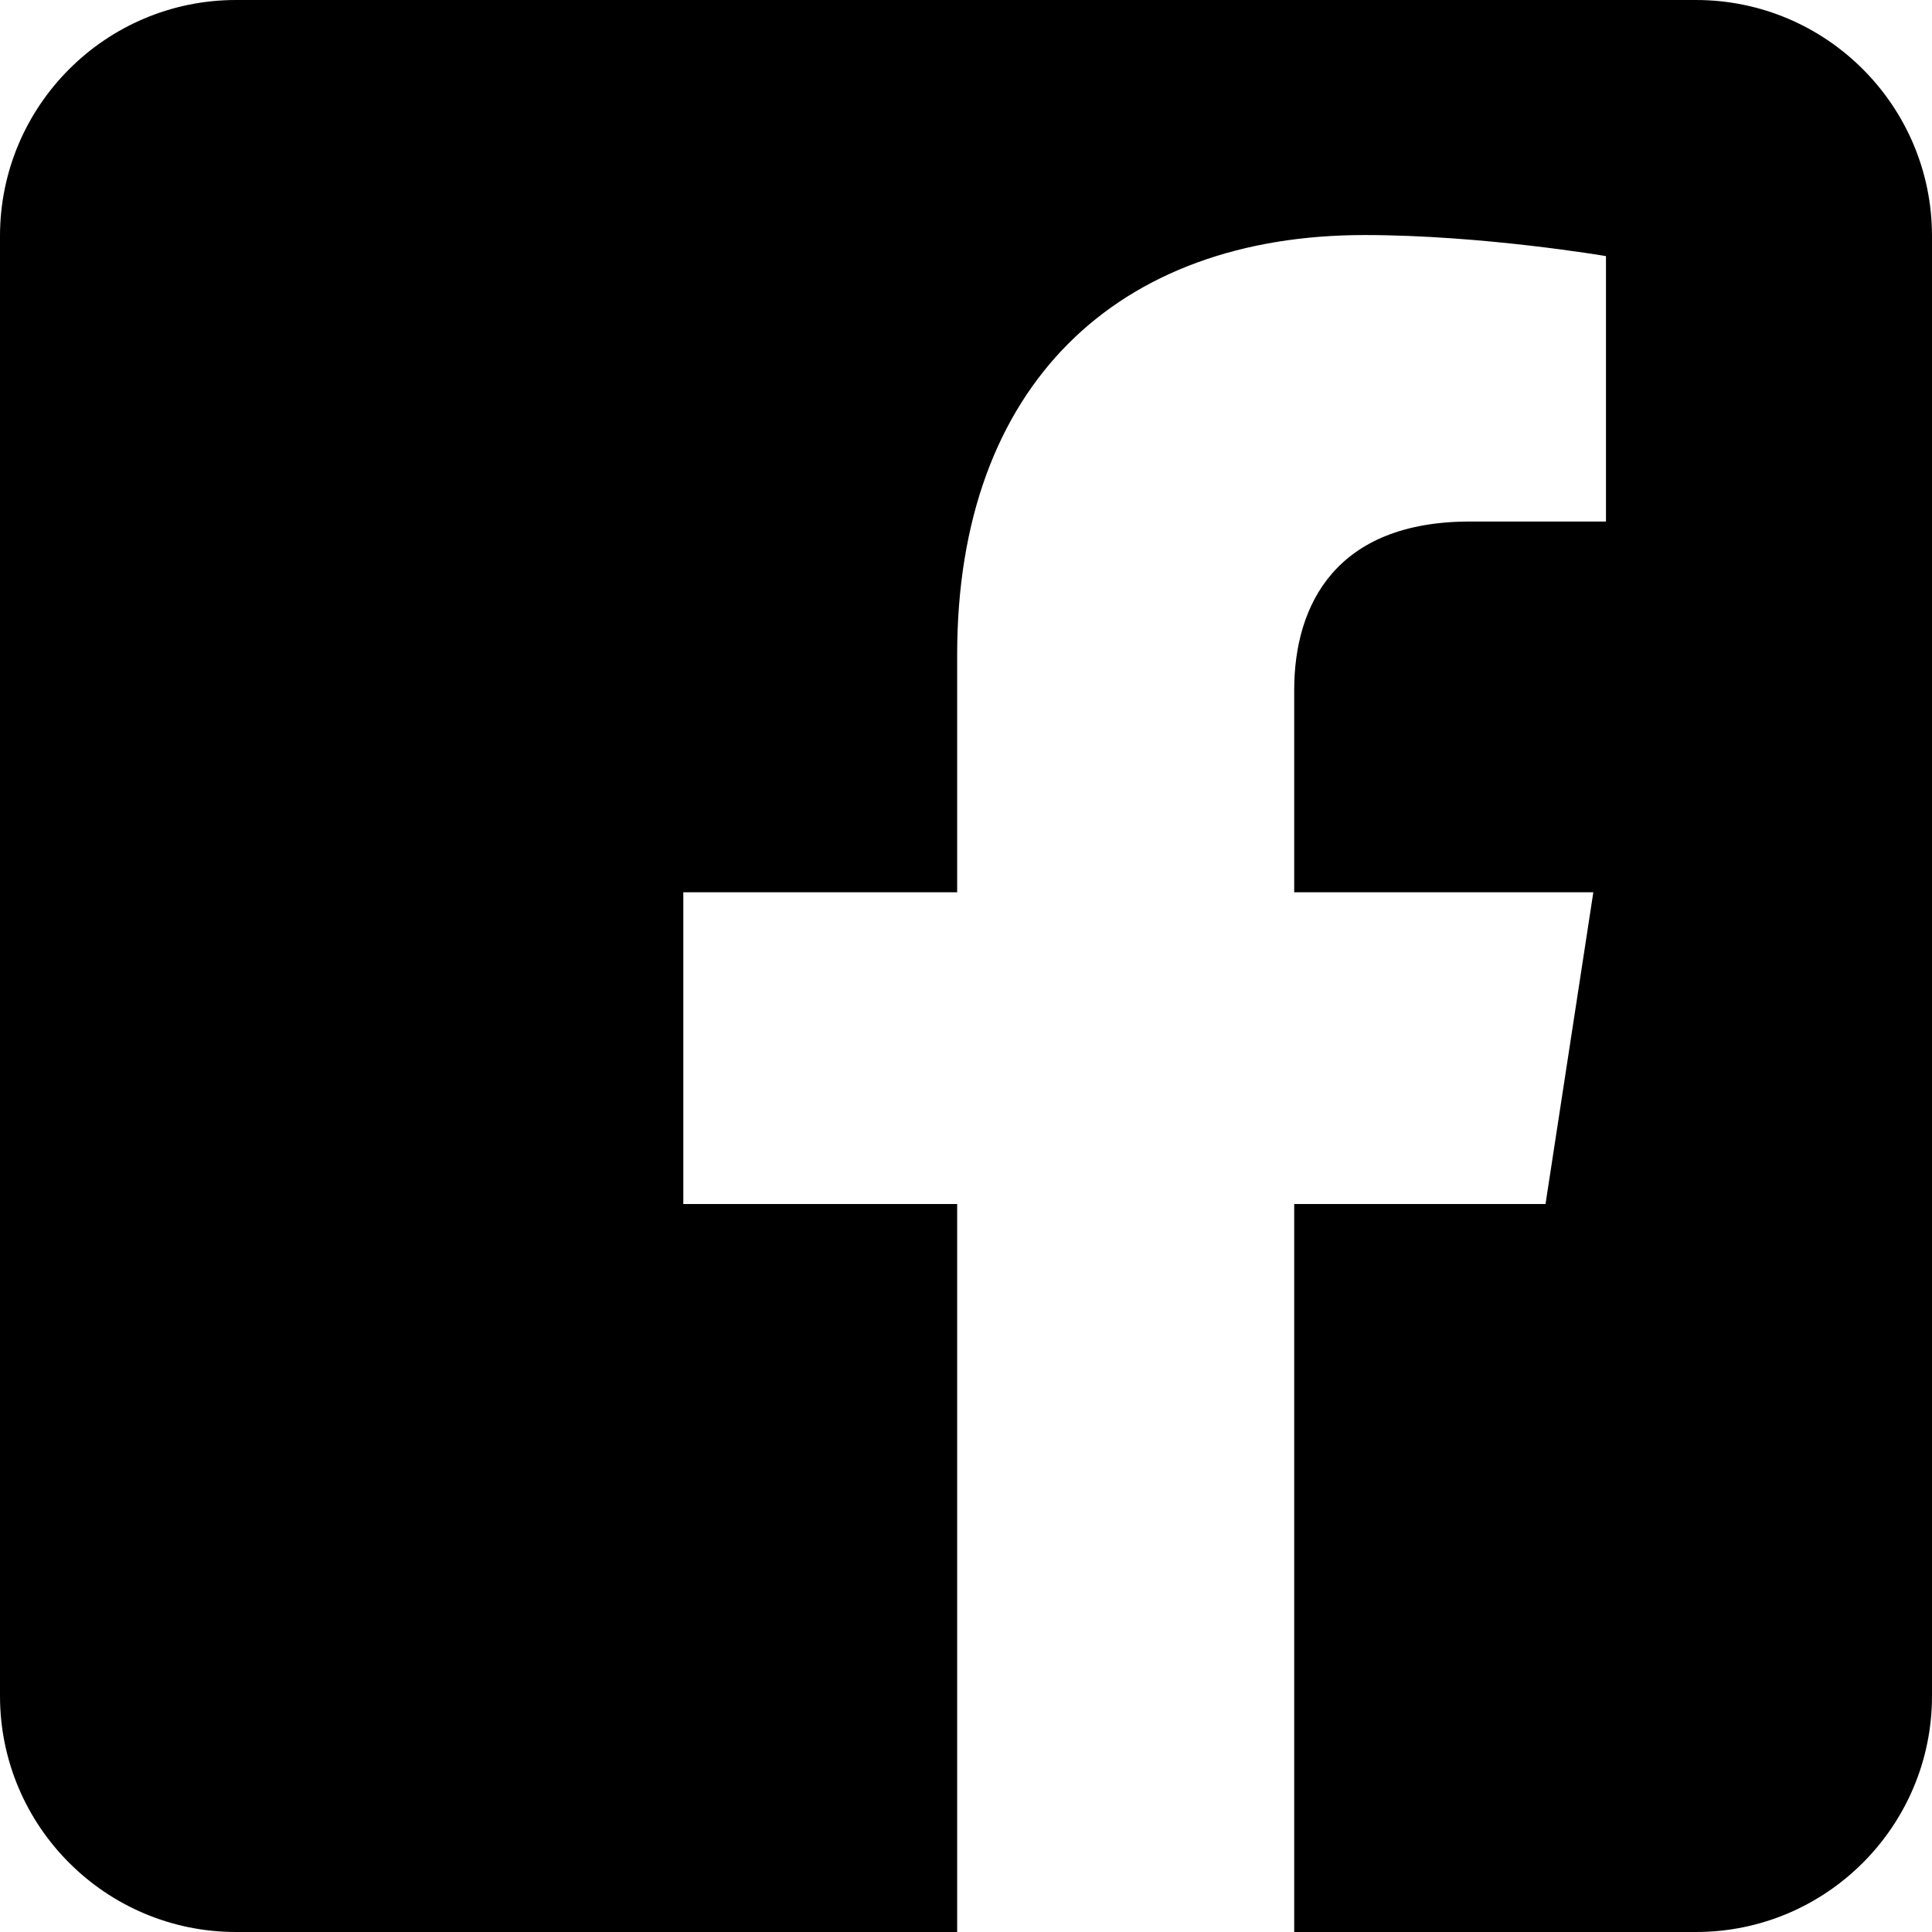
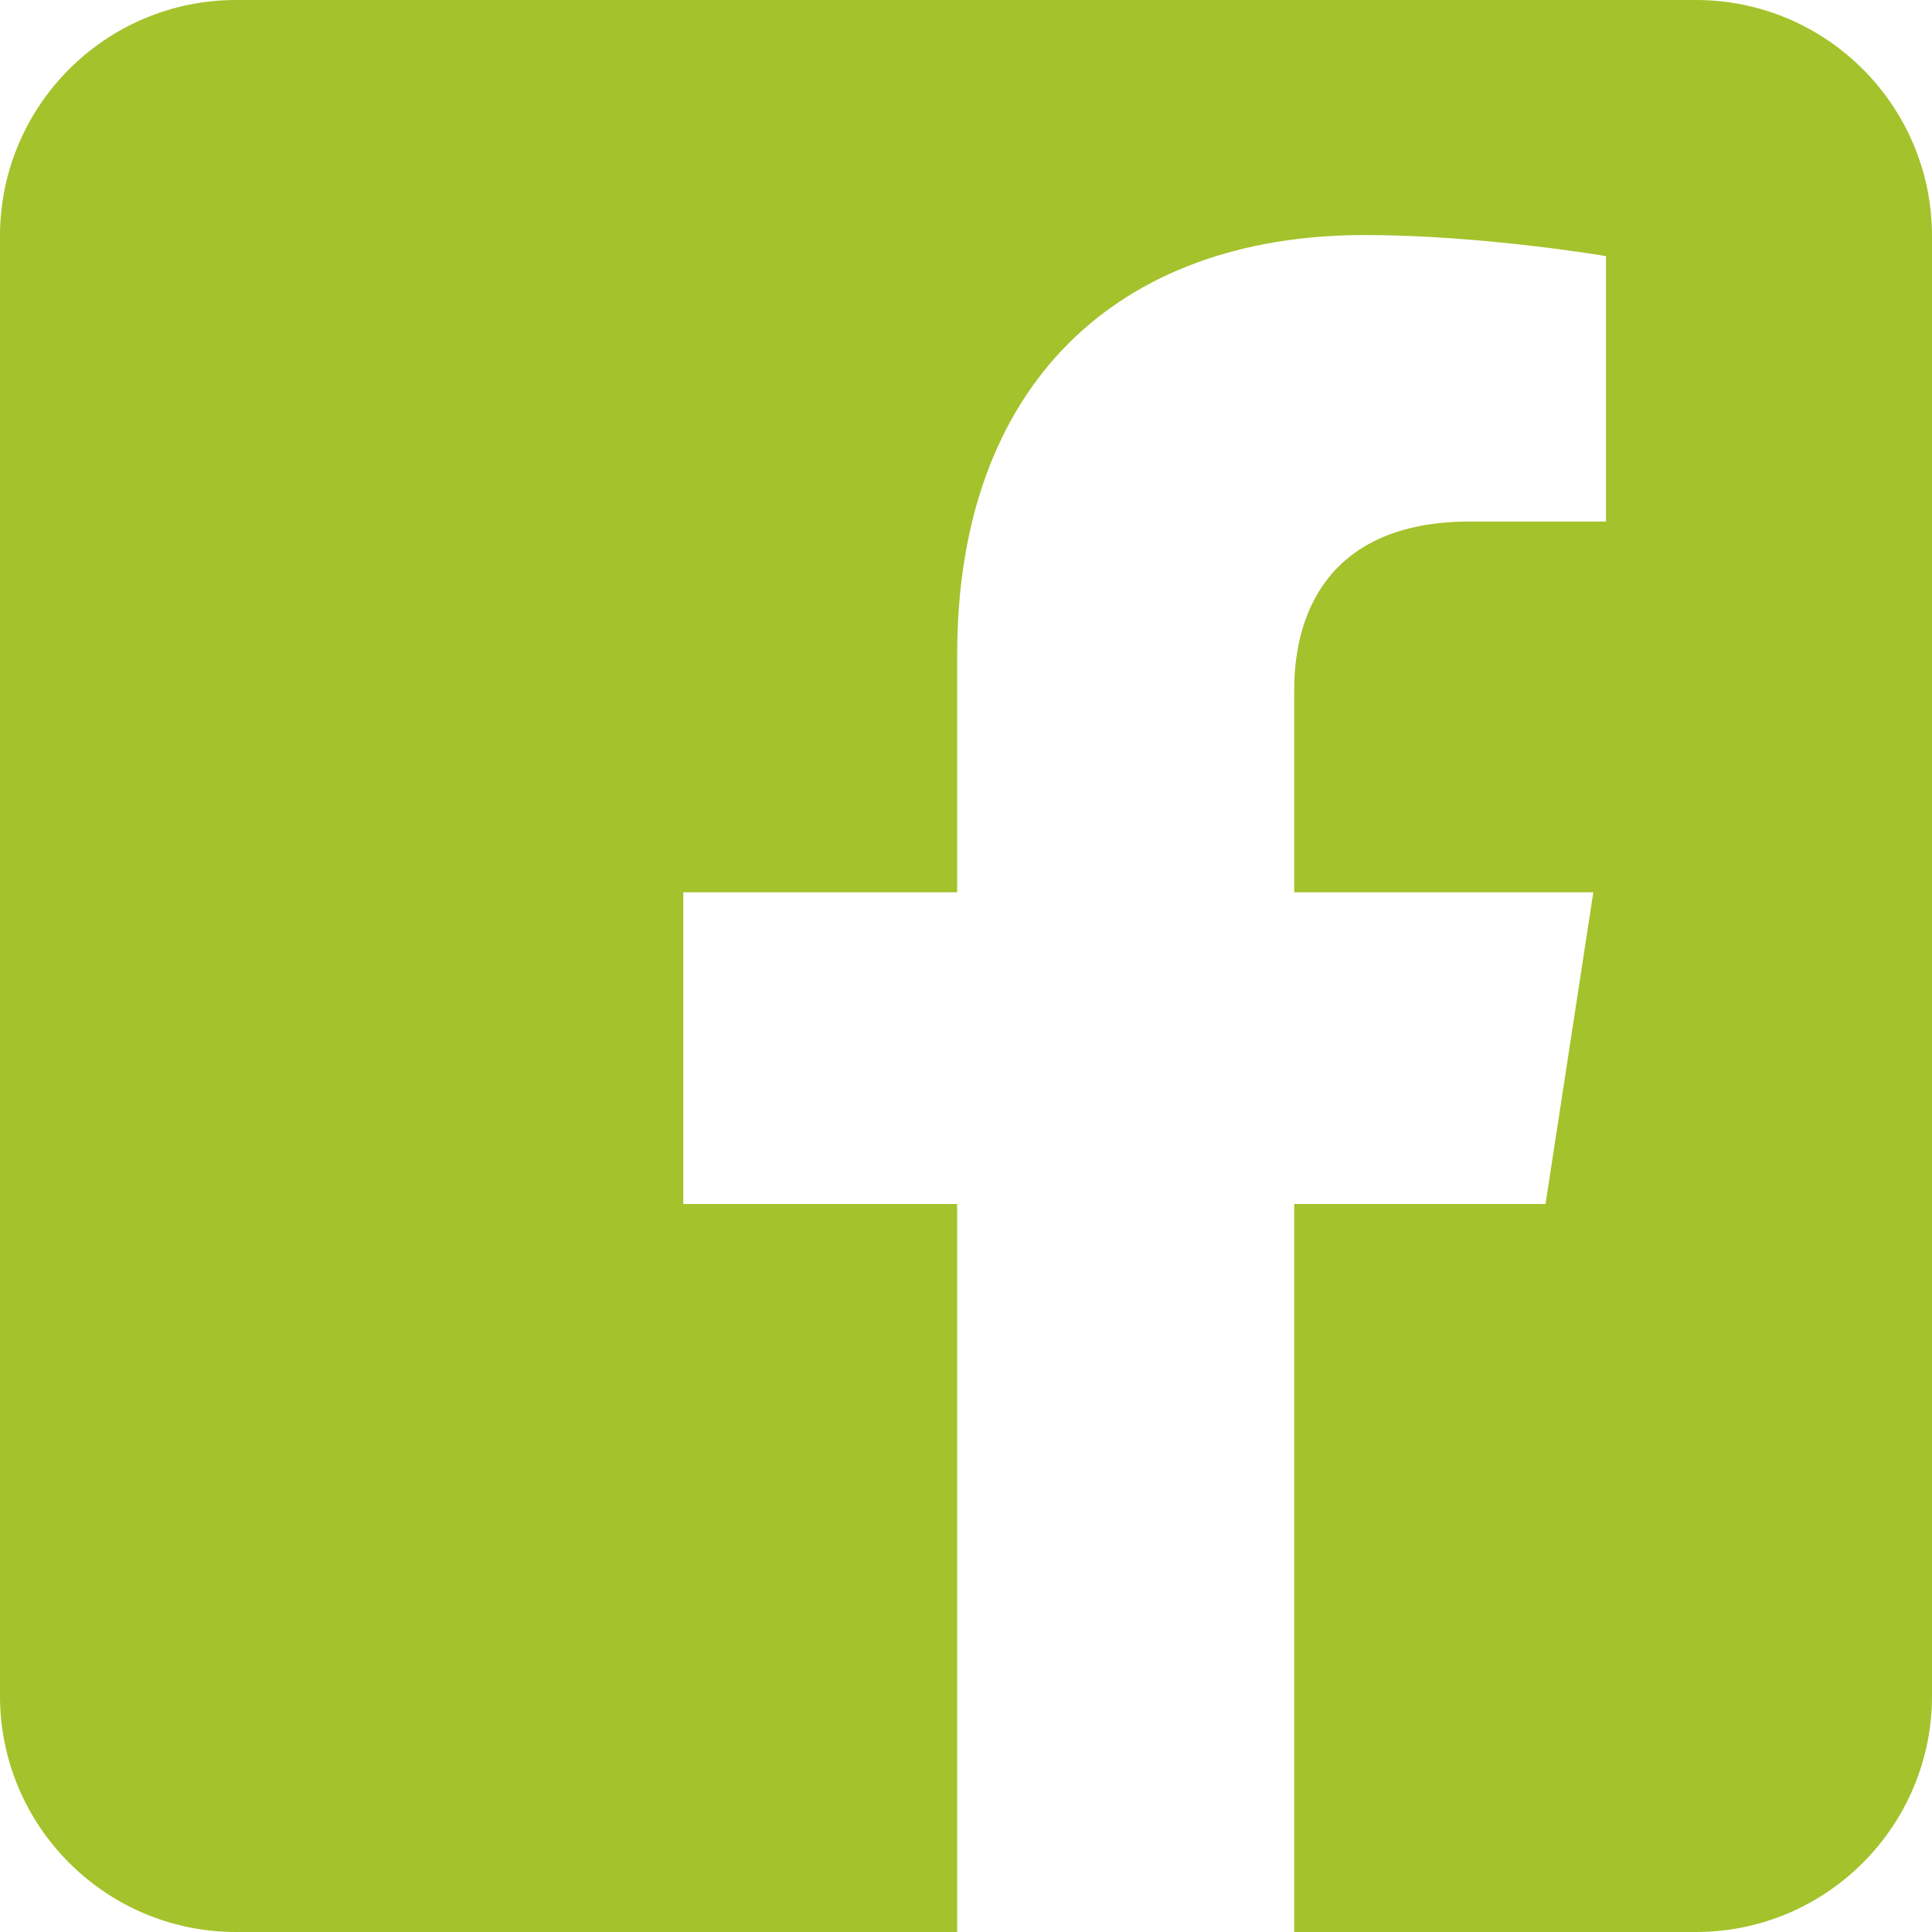
<svg xmlns="http://www.w3.org/2000/svg" height="100%" style="fill-rule:evenodd;clip-rule:evenodd;stroke-linejoin:round;stroke-miterlimit:2;" version="1.1" viewBox="0 0 512 512" width="100%" xml:space="preserve">
-   <path d="M449.446,0c34.525,0 62.554,28.03 62.554,62.554l0,386.892c0,34.524 -28.03,62.554 -62.554,62.554l-106.468,0l0,-192.915l66.6,0l12.672,-82.621l-79.272,0l0,-53.617c0,-22.603 11.073,-44.636 46.58,-44.636l36.042,0l0,-70.34c0,0 -32.71,-5.582 -63.982,-5.582c-65.288,0 -107.96,39.569 -107.96,111.204l0,62.971l-72.573,0l0,82.621l72.573,0l0,192.915l-191.104,0c-34.524,0 -62.554,-28.03 -62.554,-62.554l0,-386.892c0,-34.524 28.029,-62.554 62.554,-62.554l386.892,0Z" />
+   <path style="fill:#A4C22C;" d="M449.446,0c34.525,0 62.554,28.03 62.554,62.554l0,386.892c0,34.524 -28.03,62.554 -62.554,62.554l-106.468,0l0,-192.915l66.6,0l12.672,-82.621l-79.272,0l0,-53.617c0,-22.603 11.073,-44.636 46.58,-44.636l36.042,0l0,-70.34c0,0 -32.71,-5.582 -63.982,-5.582c-65.288,0 -107.96,39.569 -107.96,111.204l0,62.971l-72.573,0l0,82.621l72.573,0l0,192.915l-191.104,0c-34.524,0 -62.554,-28.03 -62.554,-62.554l0,-386.892c0,-34.524 28.029,-62.554 62.554,-62.554l386.892,0Z" />
</svg>
